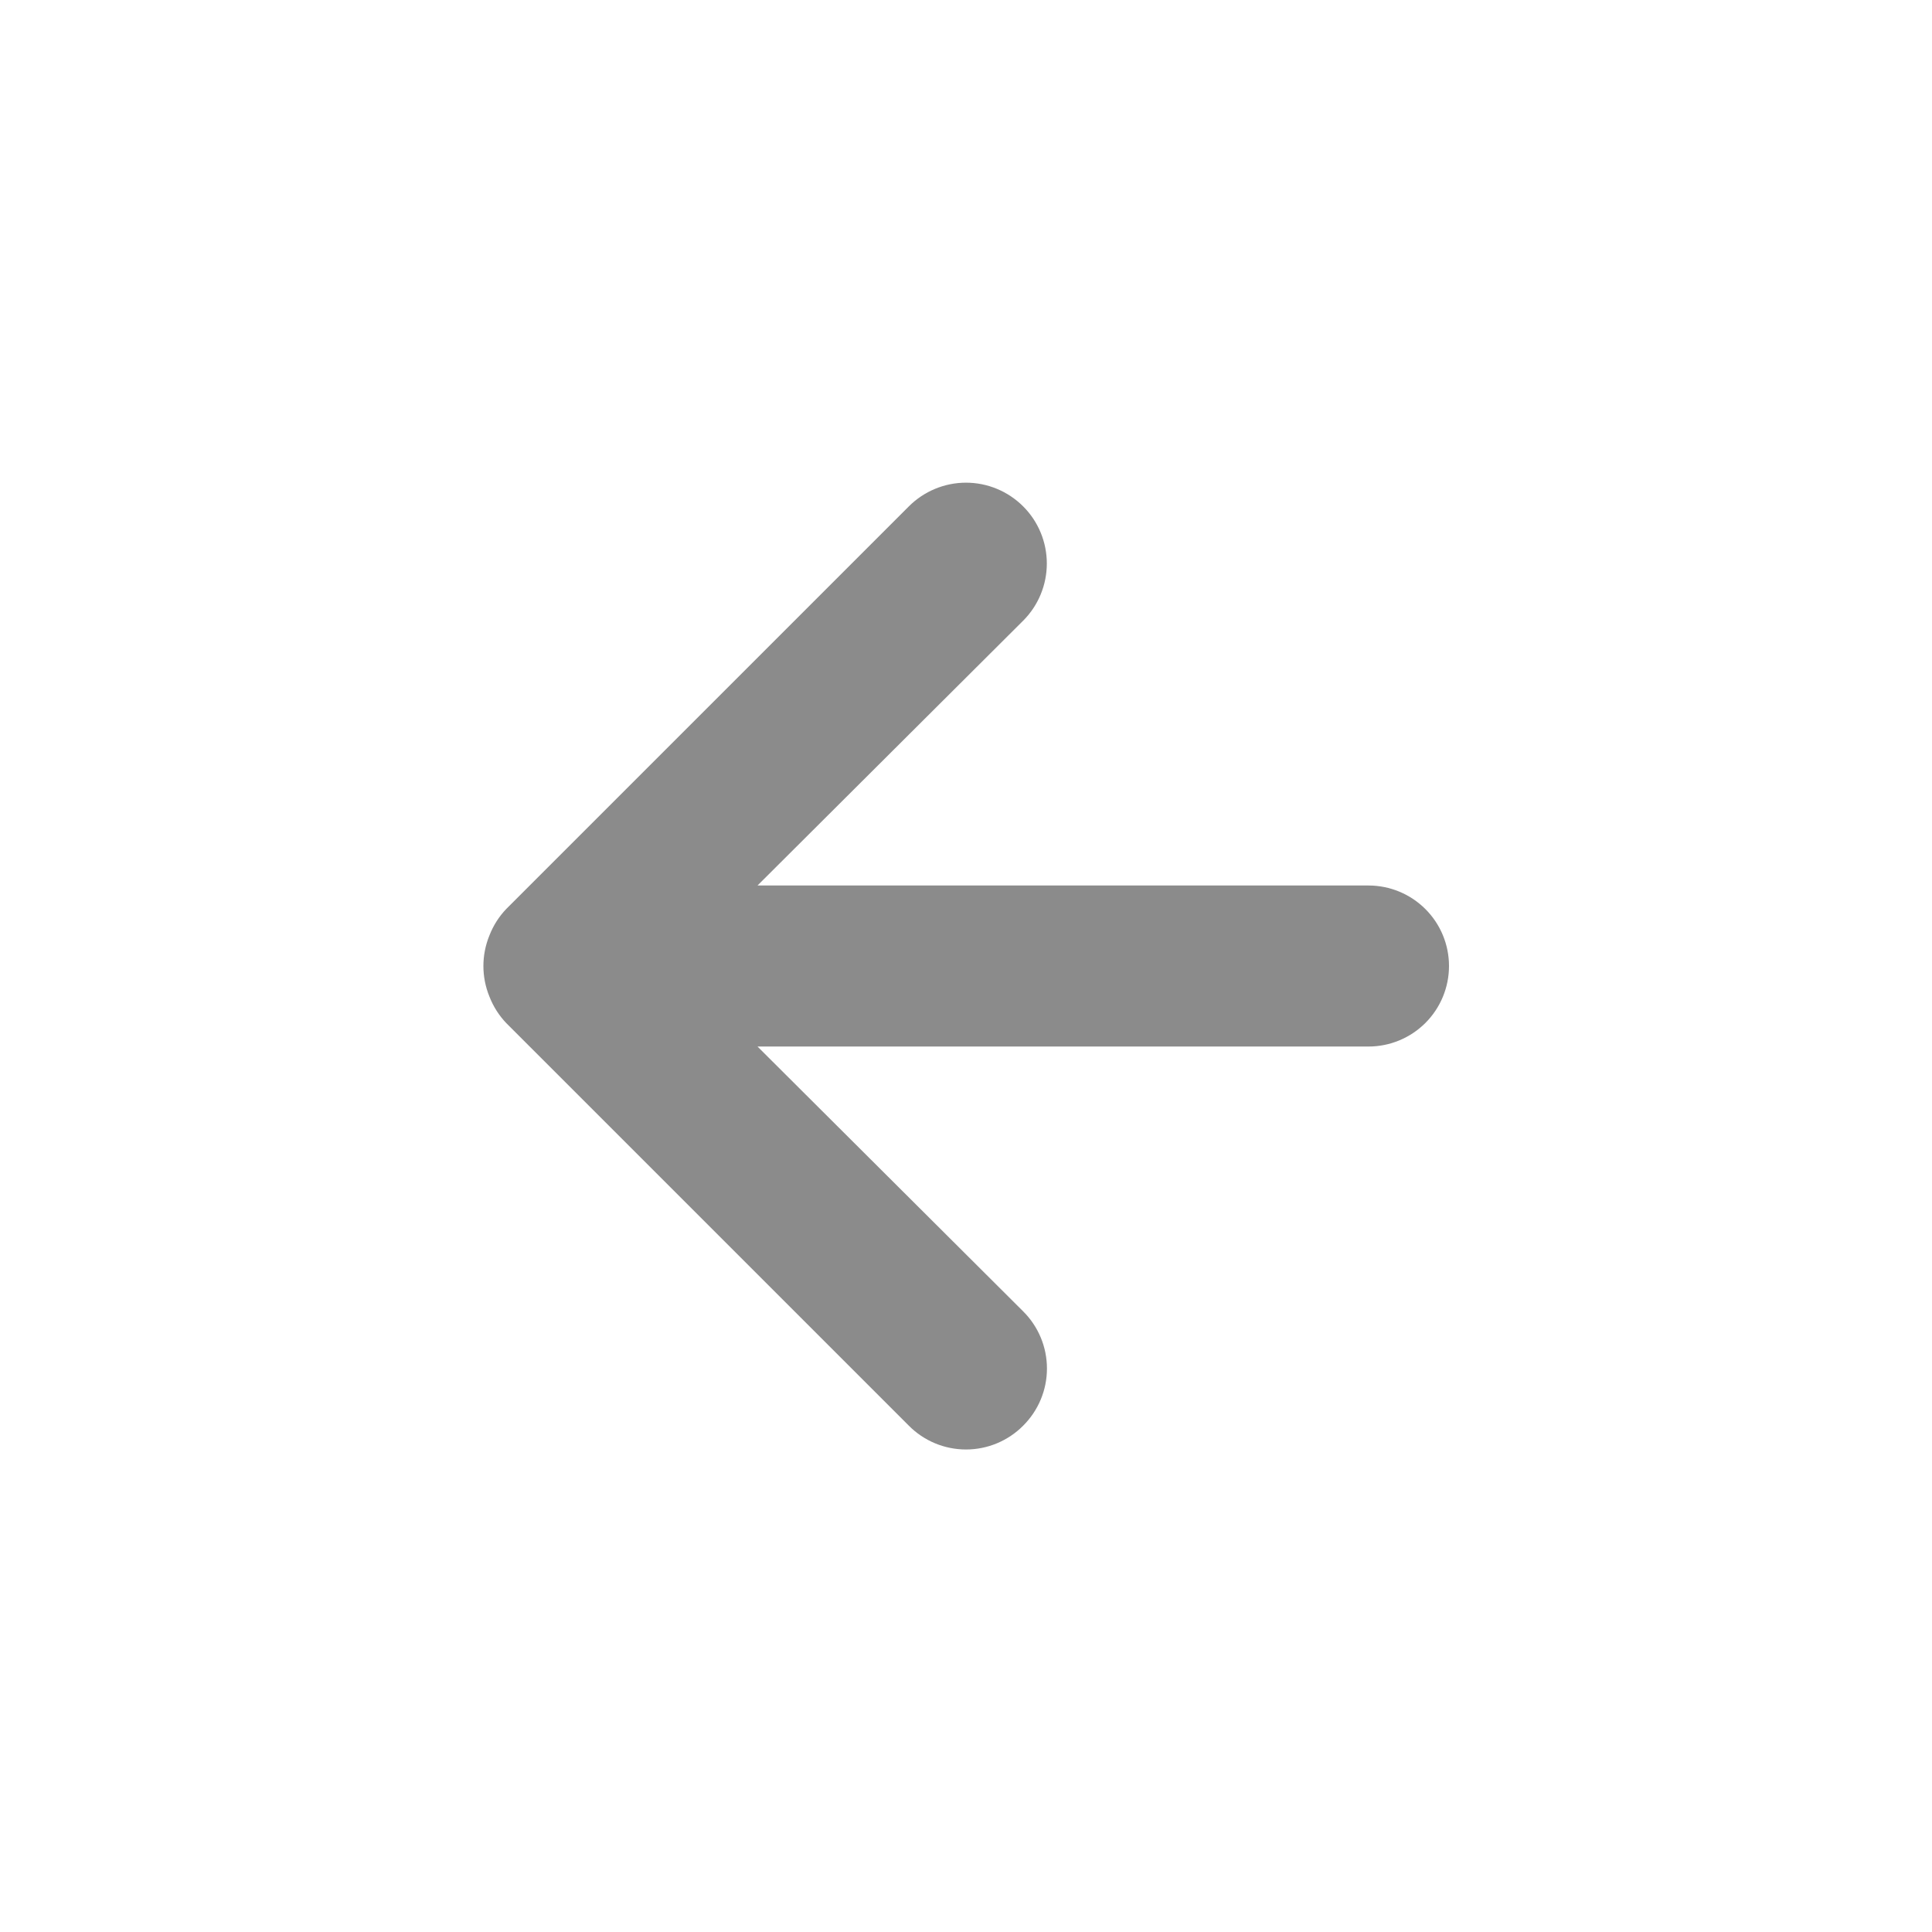
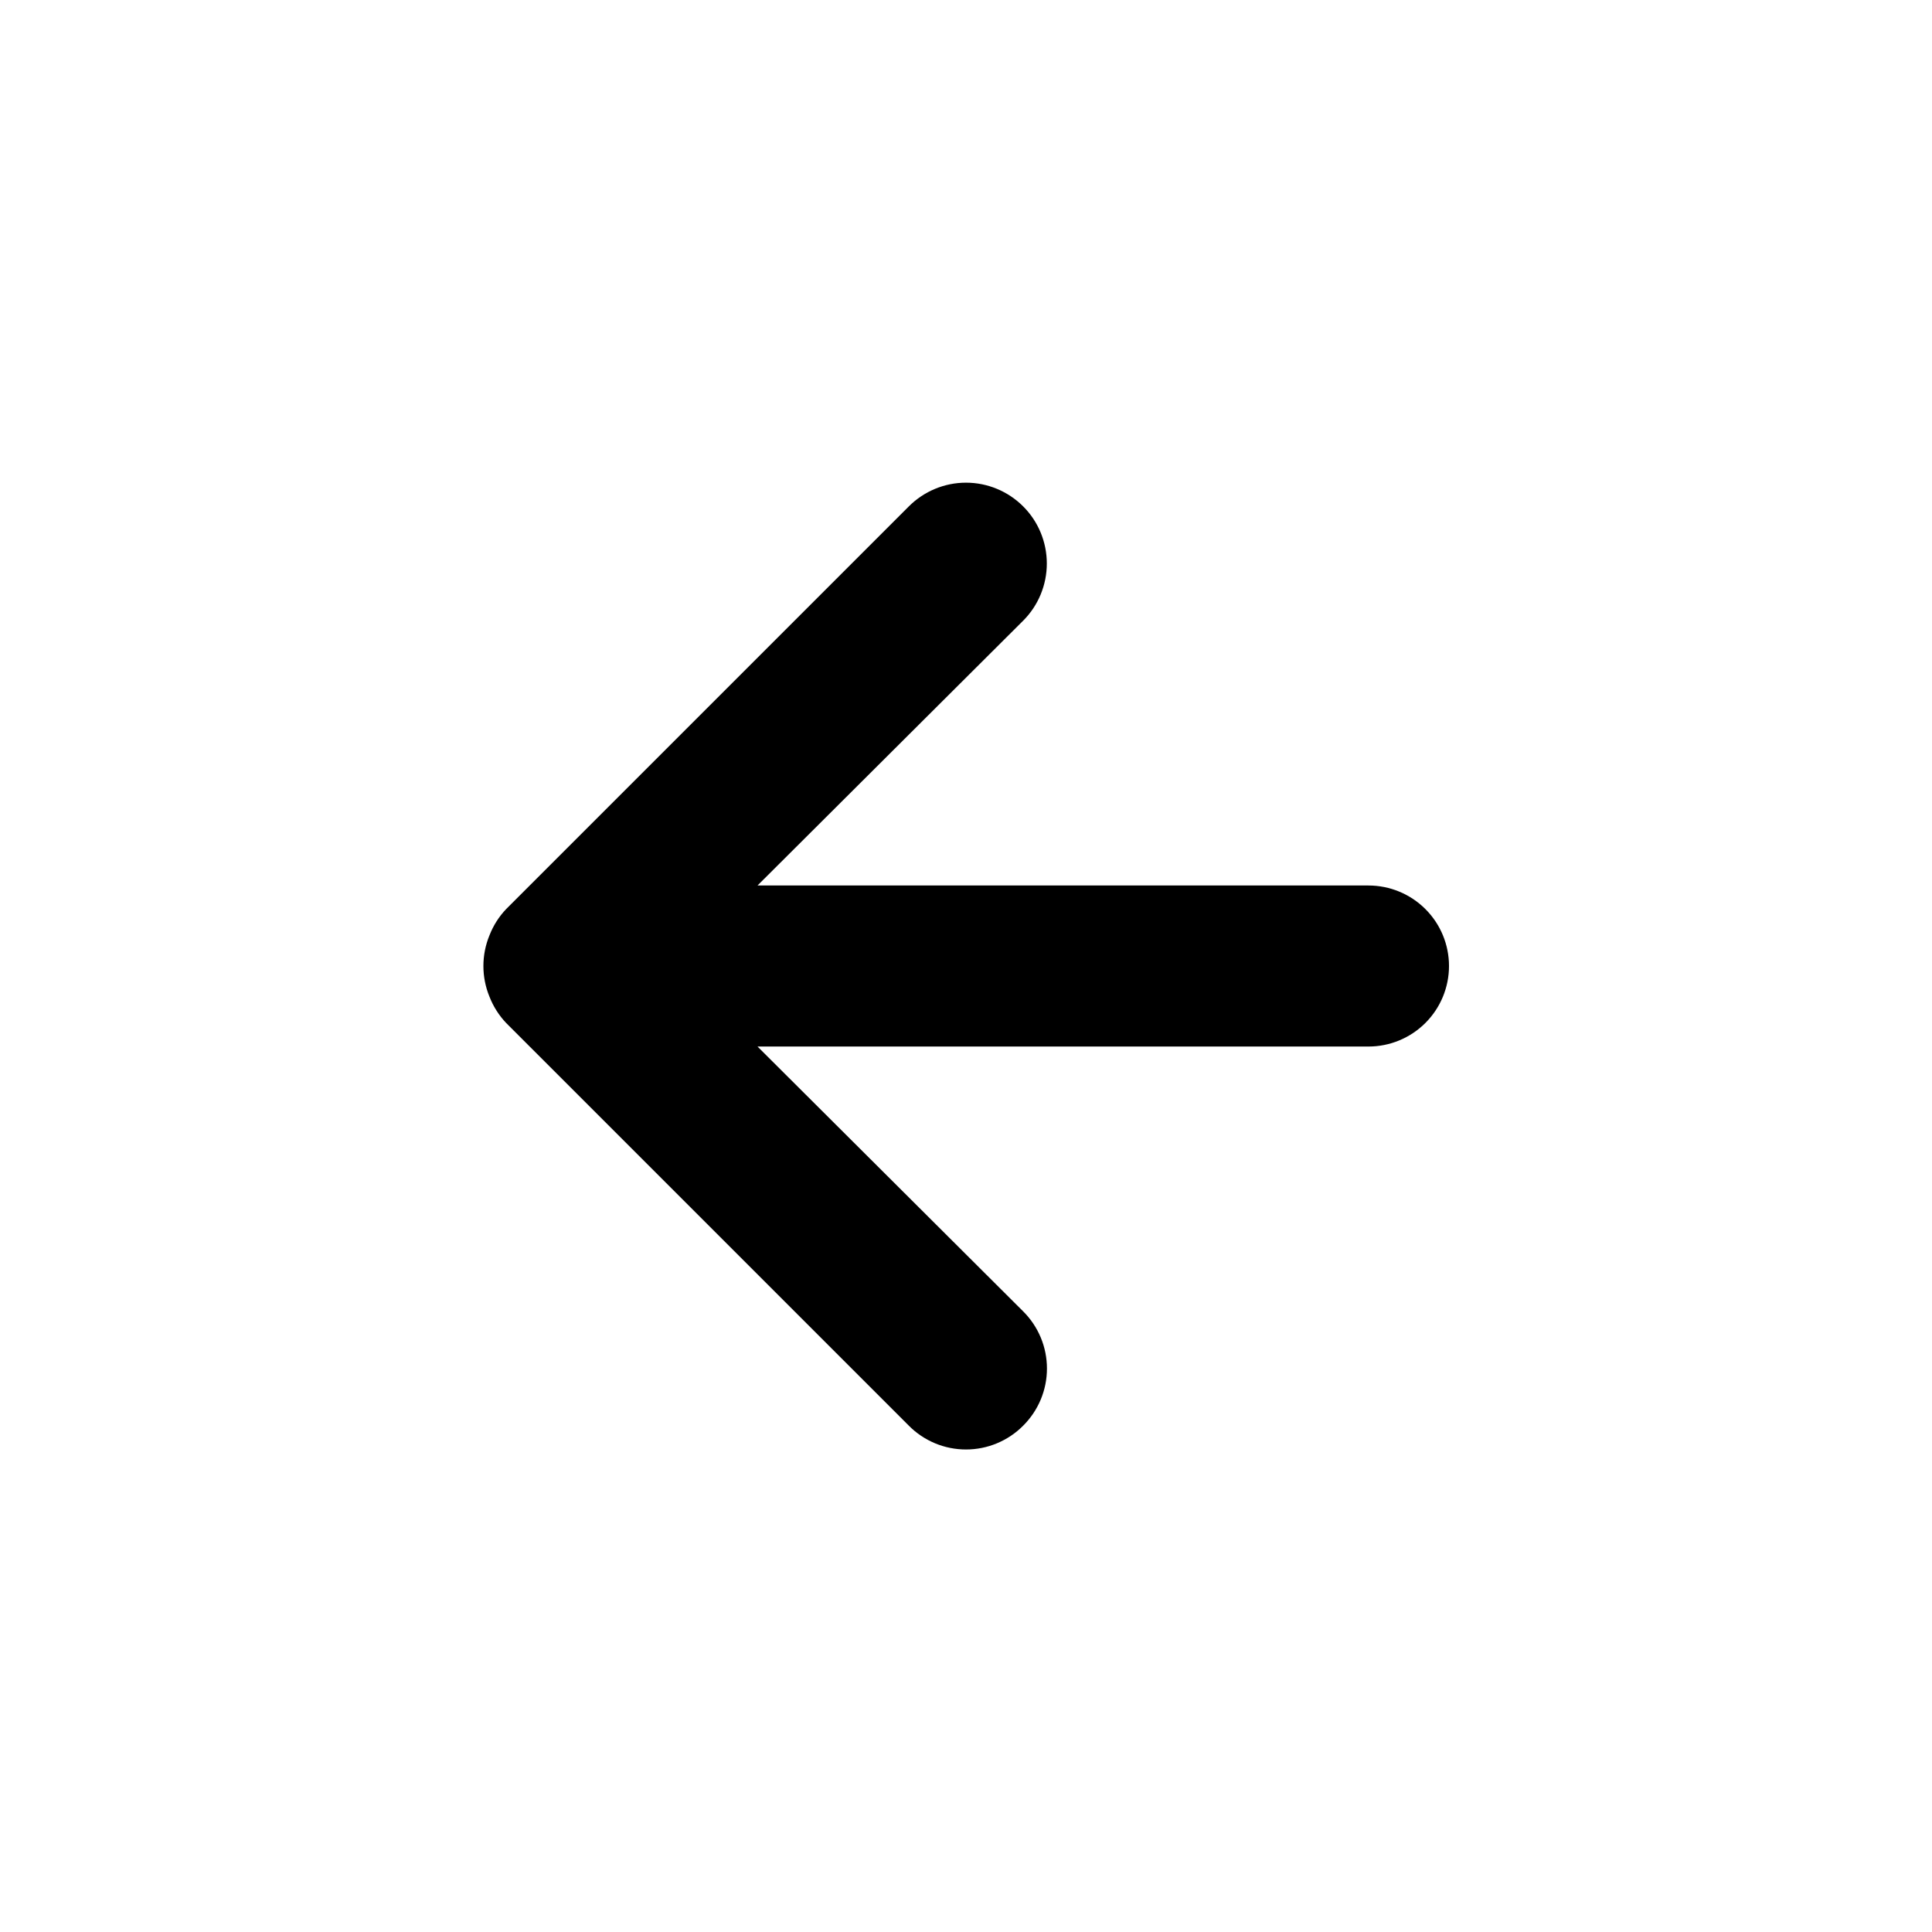
<svg xmlns="http://www.w3.org/2000/svg" width="60" height="60" viewBox="0 0 60 60" fill="none">
-   <path d="M42.5 27.5H23.525L31.775 19.276C32.246 18.805 32.51 18.166 32.51 17.5C32.51 16.835 32.246 16.196 31.775 15.726C31.304 15.255 30.666 14.99 30 14.99C29.334 14.99 28.696 15.255 28.225 15.726L15.725 28.226C15.497 28.463 15.319 28.744 15.2 29.05C14.95 29.659 14.95 30.342 15.2 30.951C15.319 31.257 15.497 31.538 15.725 31.776L28.225 44.276C28.457 44.51 28.734 44.696 29.038 44.823C29.343 44.95 29.67 45.015 30 45.015C30.33 45.015 30.657 44.95 30.961 44.823C31.266 44.696 31.543 44.51 31.775 44.276C32.009 44.043 32.195 43.767 32.322 43.462C32.449 43.157 32.514 42.831 32.514 42.501C32.514 42.17 32.449 41.844 32.322 41.539C32.195 41.234 32.009 40.958 31.775 40.725L23.525 32.501H42.5C43.163 32.501 43.799 32.237 44.268 31.768C44.737 31.299 45 30.663 45 30C45 29.337 44.737 28.701 44.268 28.233C43.799 27.764 43.163 27.5 42.5 27.5Z" fill="#8B8B8B" />
+   <path d="M42.5 27.5H23.525L31.775 19.276C32.246 18.805 32.51 18.166 32.51 17.5C32.51 16.835 32.246 16.196 31.775 15.726C31.304 15.255 30.666 14.99 30 14.99C29.334 14.99 28.696 15.255 28.225 15.726L15.725 28.226C15.497 28.463 15.319 28.744 15.2 29.05C14.95 29.659 14.95 30.342 15.2 30.951C15.319 31.257 15.497 31.538 15.725 31.776L28.225 44.276C28.457 44.51 28.734 44.696 29.038 44.823C29.343 44.95 29.67 45.015 30 45.015C30.33 45.015 30.657 44.95 30.961 44.823C31.266 44.696 31.543 44.51 31.775 44.276C32.009 44.043 32.195 43.767 32.322 43.462C32.449 43.157 32.514 42.831 32.514 42.501C32.514 42.17 32.449 41.844 32.322 41.539C32.195 41.234 32.009 40.958 31.775 40.725L23.525 32.501H42.5C43.163 32.501 43.799 32.237 44.268 31.768C44.737 31.299 45 30.663 45 30C45 29.337 44.737 28.701 44.268 28.233C43.799 27.764 43.163 27.5 42.5 27.5Z" fill="currentColor" />
</svg>
